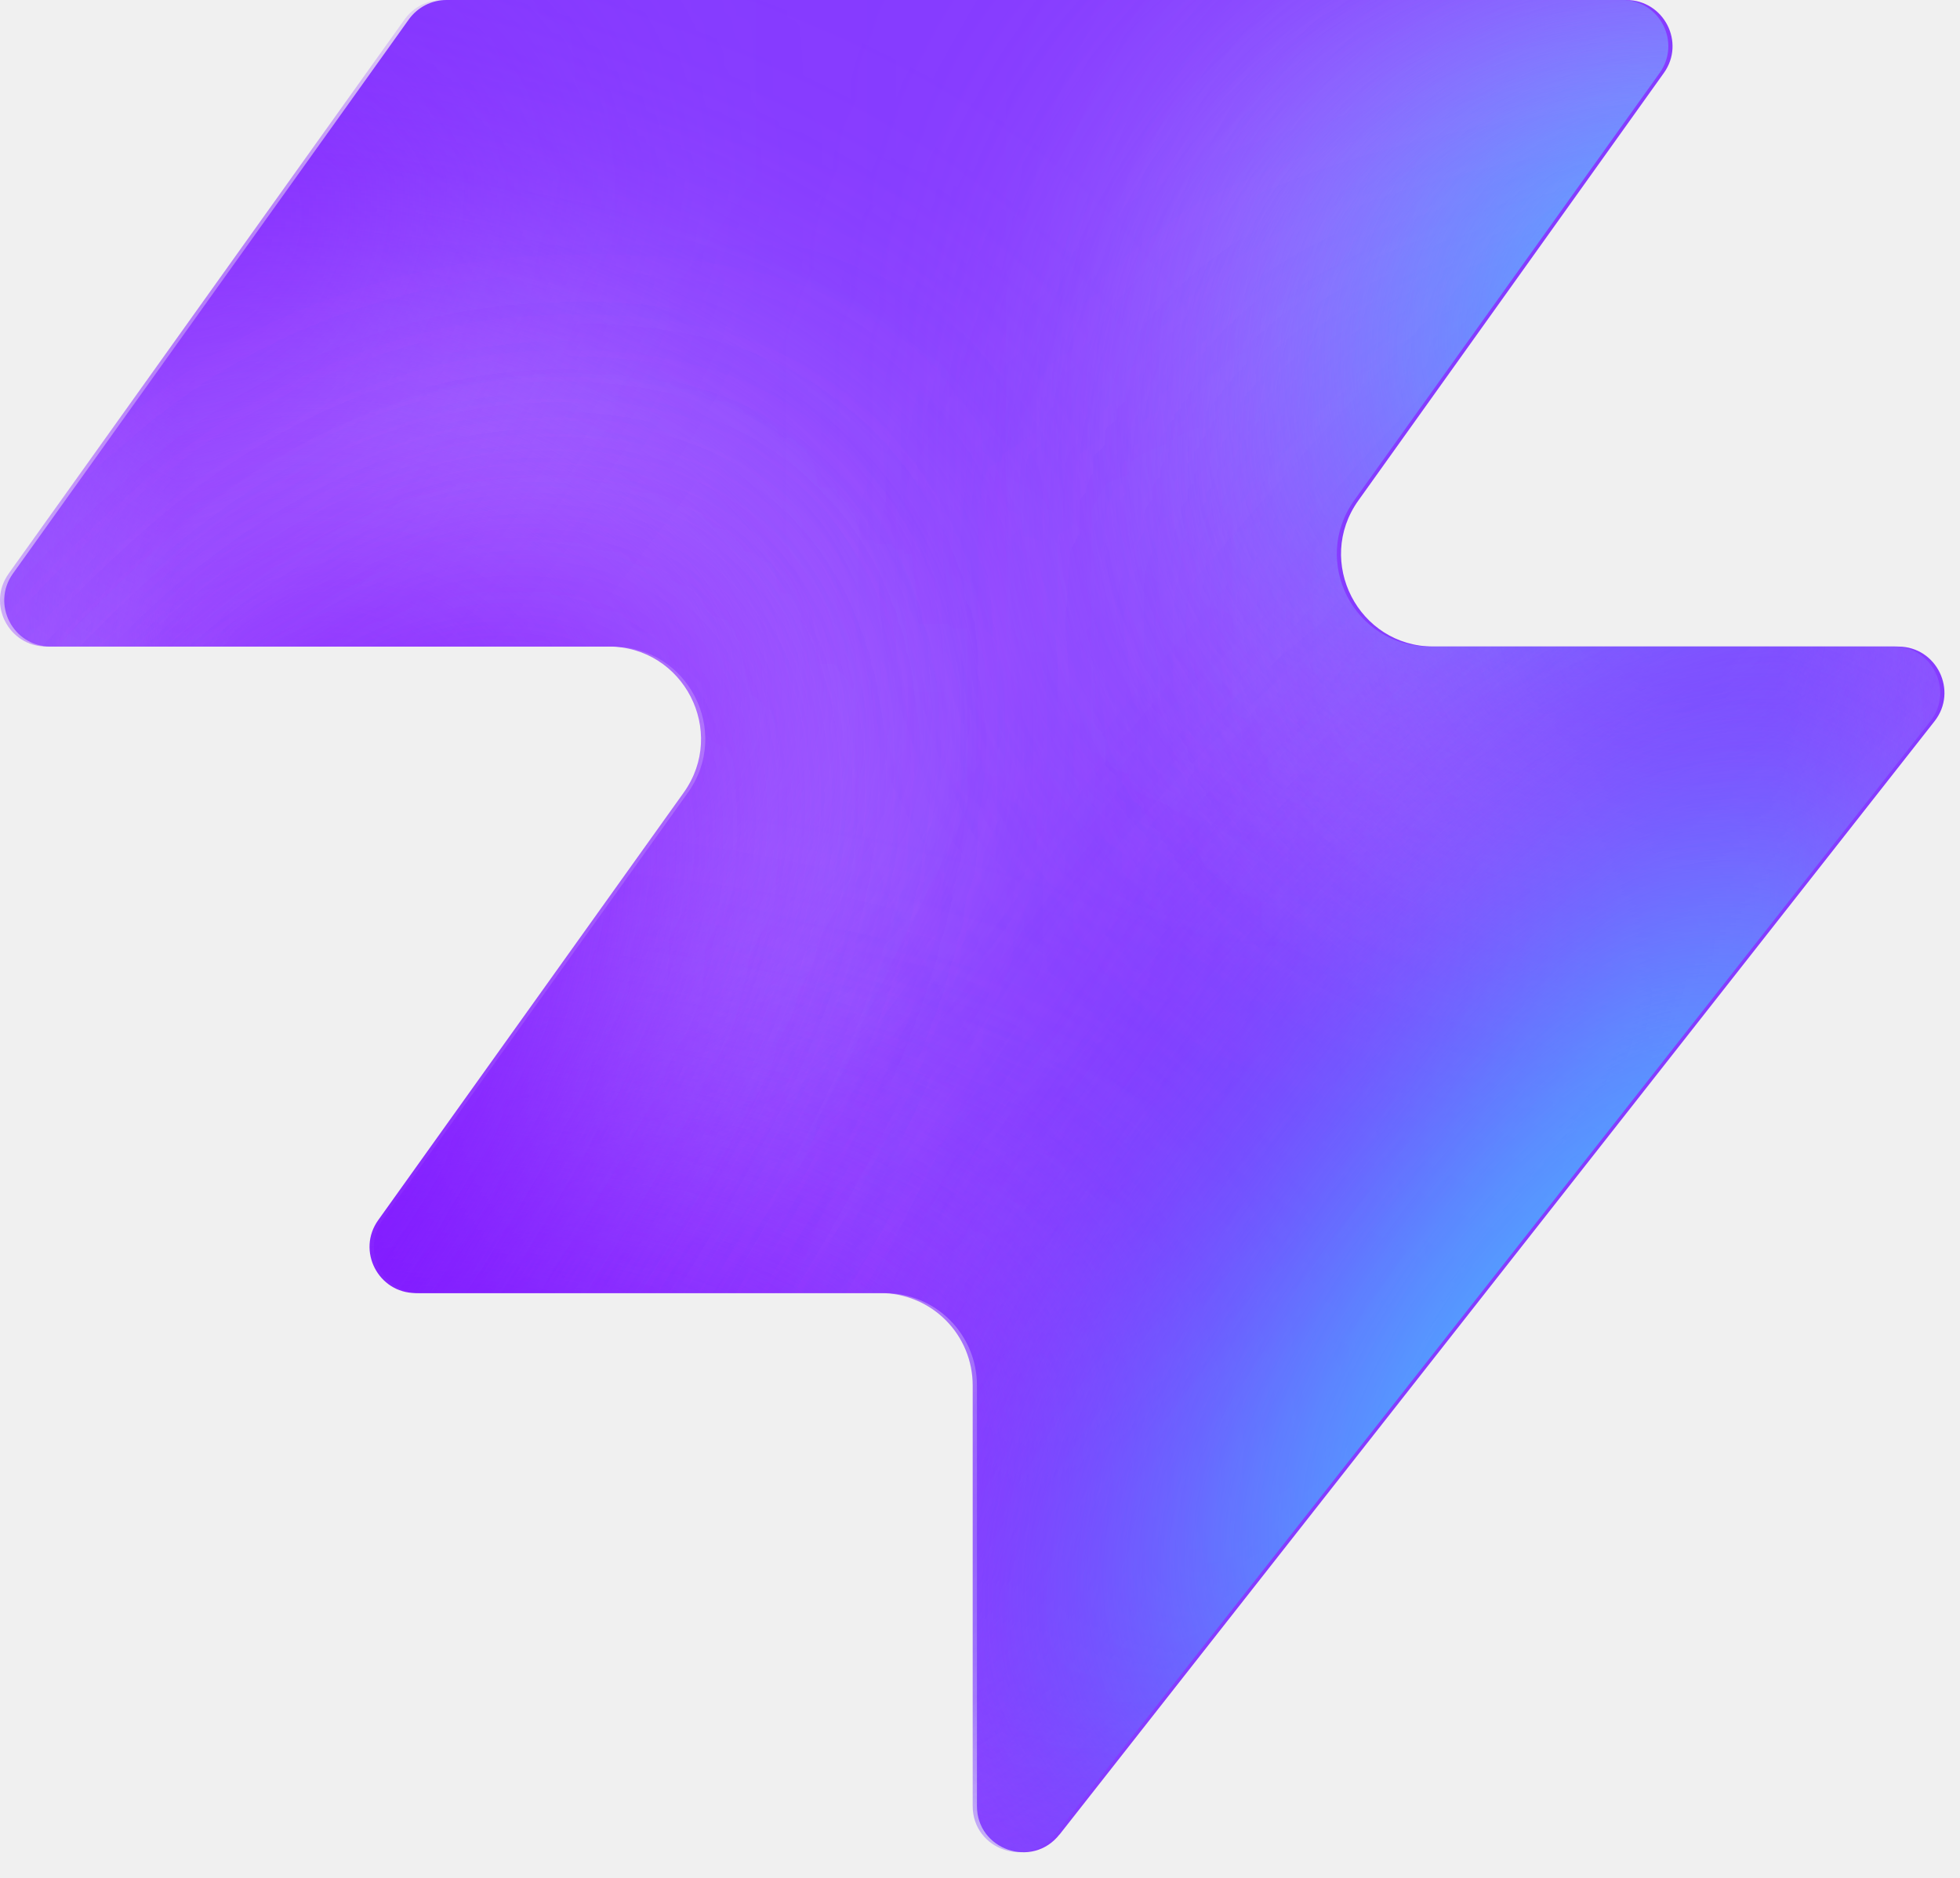
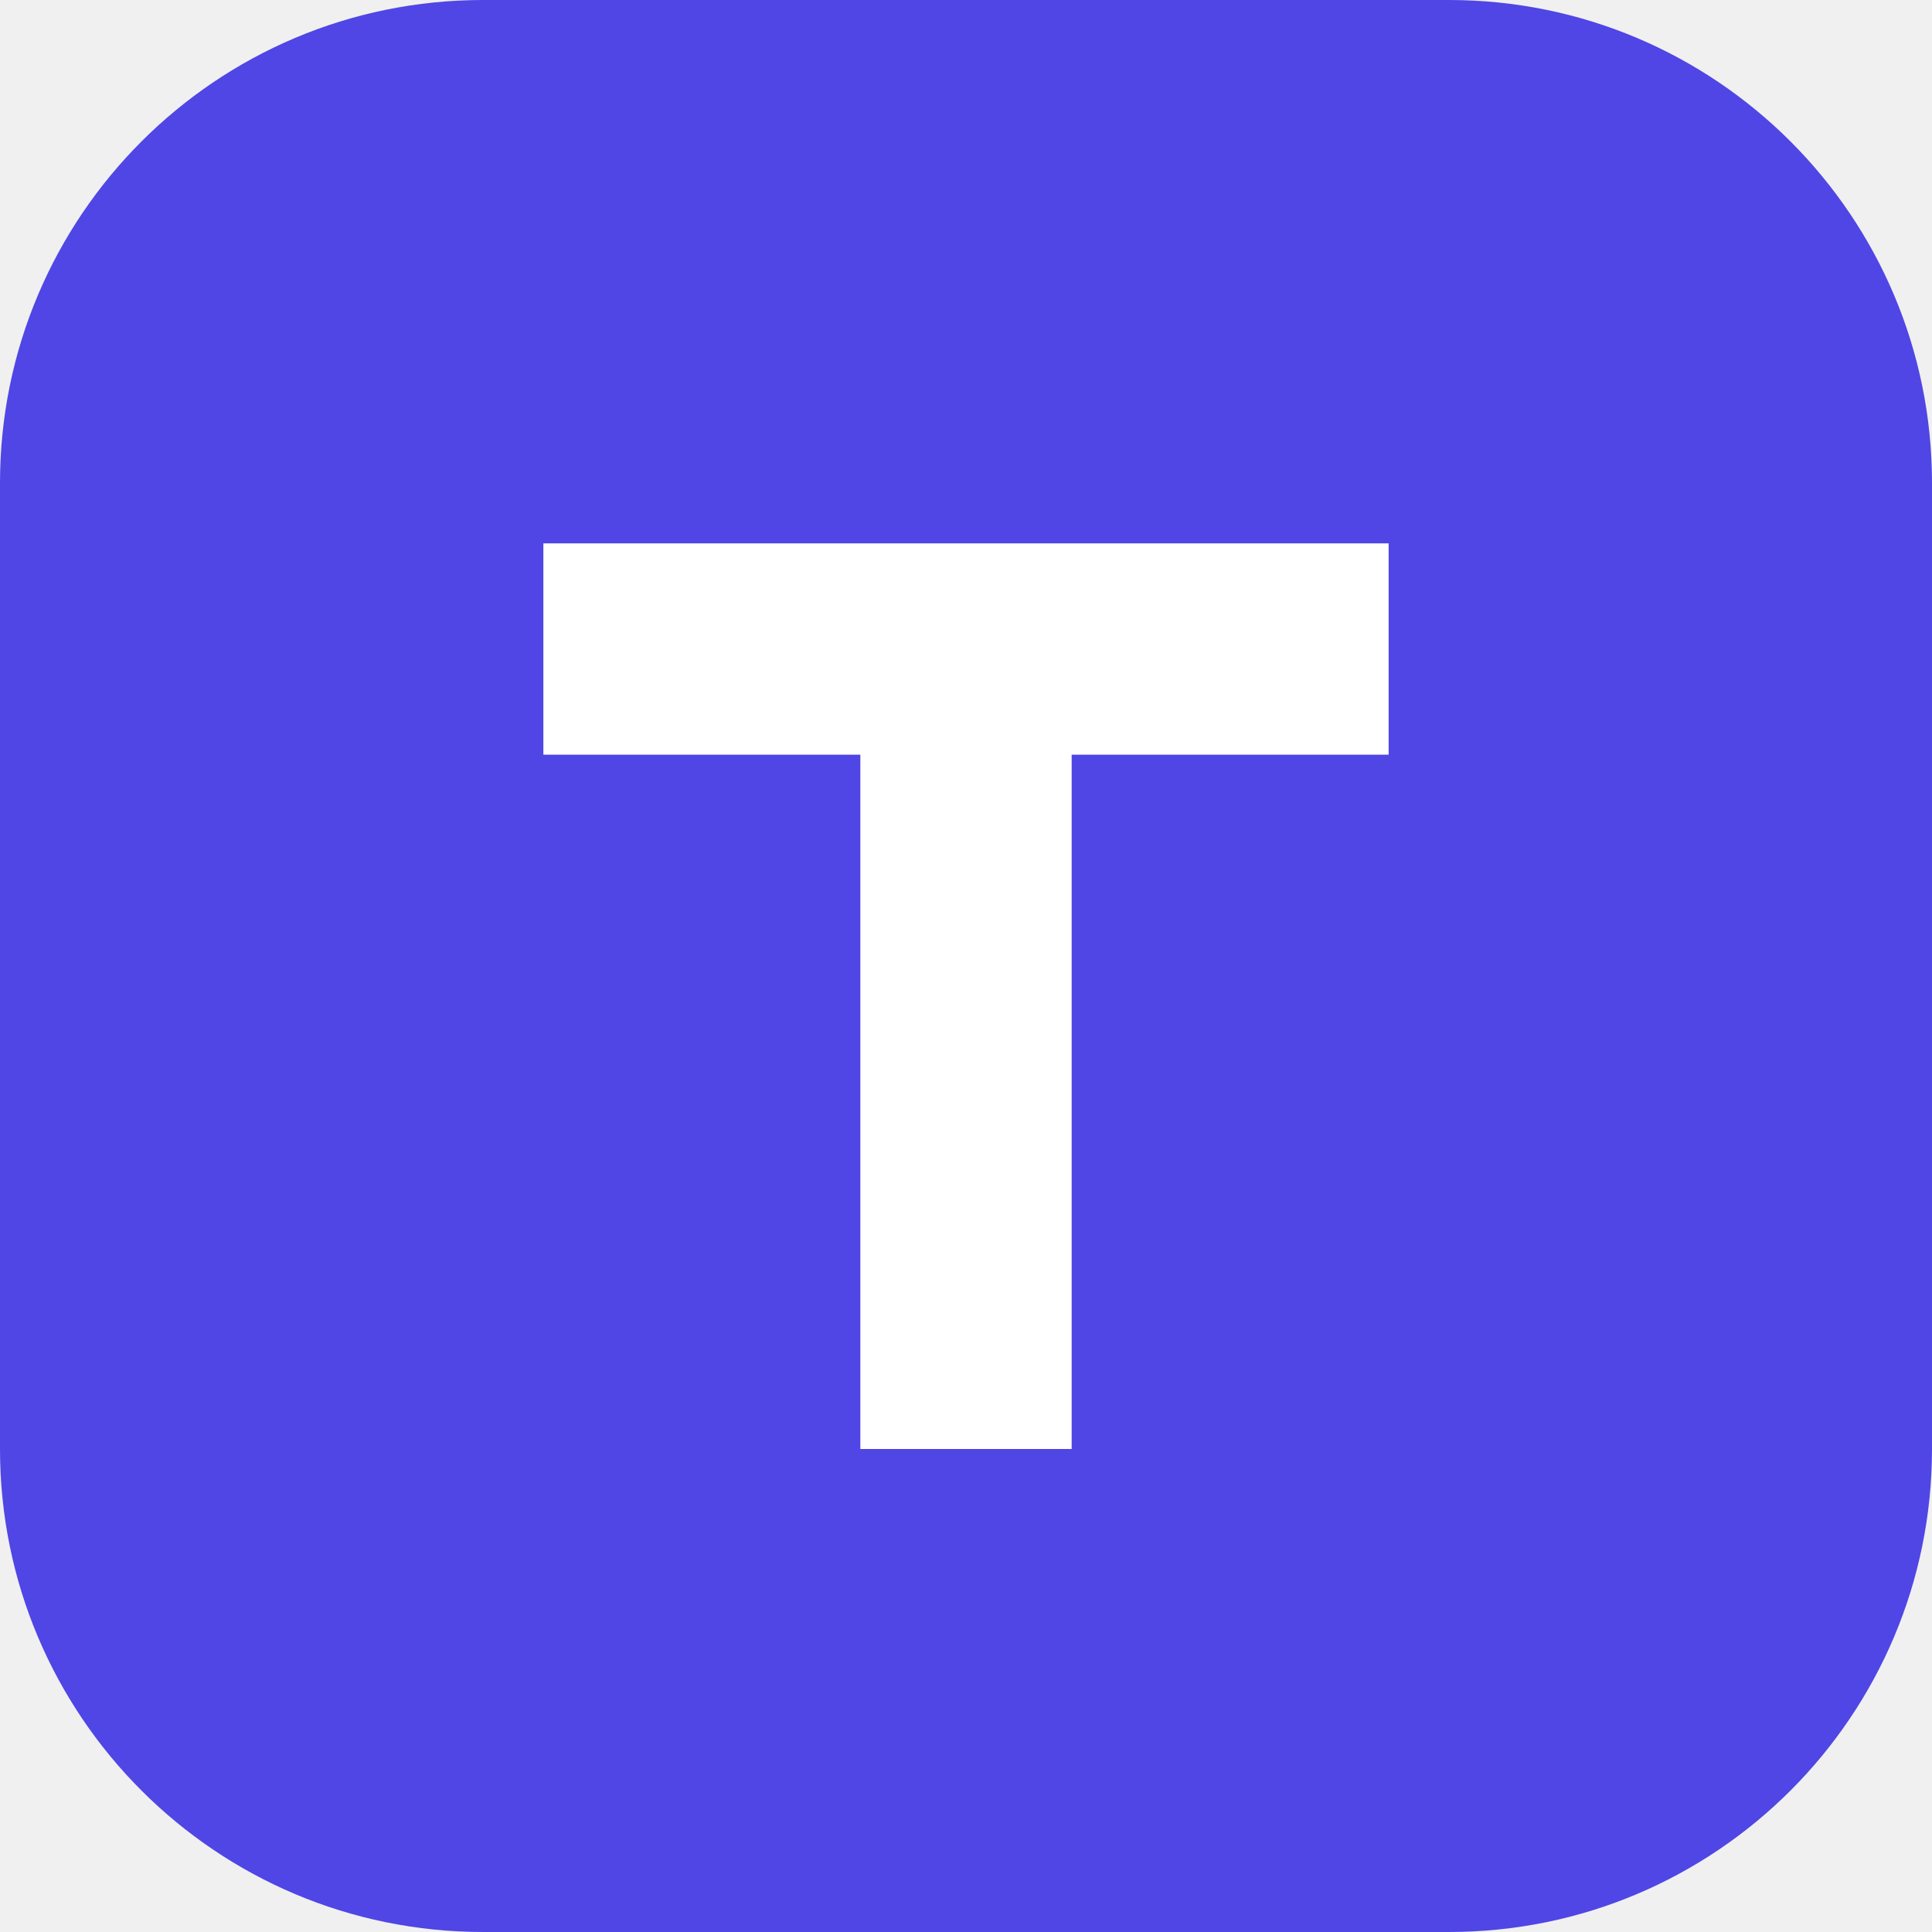
- <svg xmlns="http://www.w3.org/2000/svg" width="48" height="46" fill="none" viewBox="0 0 48 46">
-   <path fill="#863bff" d="M25.946 44.938c-.664.845-2.021.375-2.021-.698V33.937a2.26 2.26 0 0 0-2.262-2.262H10.287c-.92 0-1.456-1.04-.92-1.788l7.48-10.471c1.07-1.497 0-3.578-1.842-3.578H1.237c-.92 0-1.456-1.04-.92-1.788L10.013.474c.214-.297.556-.474.92-.474h28.894c.92 0 1.456 1.04.92 1.788l-7.48 10.471c-1.07 1.498 0 3.579 1.842 3.579h11.377c.943 0 1.473 1.088.89 1.83L25.947 44.94z" style="fill:#863bff;fill:color(display-p3 .525 .23 1);fill-opacity:1" />
-   <mask id="a" width="48" height="46" x="0" y="0" maskUnits="userSpaceOnUse" style="mask-type:alpha">
-     <path fill="#000" d="M25.842 44.938c-.664.844-2.021.375-2.021-.698V33.937a2.26 2.26 0 0 0-2.262-2.262H10.183c-.92 0-1.456-1.04-.92-1.788l7.48-10.471c1.07-1.498 0-3.579-1.842-3.579H1.133c-.92 0-1.456-1.04-.92-1.787L9.91.473c.214-.297.556-.474.92-.474h28.894c.92 0 1.456 1.04.92 1.788l-7.48 10.471c-1.07 1.498 0 3.578 1.842 3.578h11.377c.943 0 1.473 1.088.89 1.832L25.843 44.94z" style="fill:#000;fill-opacity:1" />
-   </mask>
-   <g mask="url(#a)">
-     <g filter="url(#b)">
-       <ellipse cx="5.508" cy="14.704" fill="#ede6ff" rx="5.508" ry="14.704" style="fill:#ede6ff;fill:color(display-p3 .927 .903 1);fill-opacity:1" transform="matrix(.00324 1 1 -.00324 -4.47 31.516)" />
-     </g>
-     <g filter="url(#c)">
-       <ellipse cx="10.399" cy="29.851" fill="#ede6ff" rx="10.399" ry="29.851" style="fill:#ede6ff;fill:color(display-p3 .927 .903 1);fill-opacity:1" transform="matrix(.00324 1 1 -.00324 -39.328 7.883)" />
-     </g>
-     <g filter="url(#d)">
-       <ellipse cx="5.508" cy="30.487" fill="#7e14ff" rx="5.508" ry="30.487" style="fill:#7e14ff;fill:color(display-p3 .492 .077 1);fill-opacity:1" transform="rotate(89.814 -25.913 -14.639)scale(1 -1)" />
-     </g>
-     <g filter="url(#e)">
-       <ellipse cx="5.508" cy="30.599" fill="#7e14ff" rx="5.508" ry="30.599" style="fill:#7e14ff;fill:color(display-p3 .492 .077 1);fill-opacity:1" transform="rotate(89.814 -32.644 -3.334)scale(1 -1)" />
-     </g>
-     <g filter="url(#f)">
-       <ellipse cx="5.508" cy="30.599" fill="#7e14ff" rx="5.508" ry="30.599" style="fill:#7e14ff;fill:color(display-p3 .492 .077 1);fill-opacity:1" transform="matrix(.00324 1 1 -.00324 -34.34 30.47)" />
-     </g>
-     <g filter="url(#g)">
-       <ellipse cx="14.072" cy="22.078" fill="#ede6ff" rx="14.072" ry="22.078" style="fill:#ede6ff;fill:color(display-p3 .927 .903 1);fill-opacity:1" transform="rotate(93.35 24.506 48.493)scale(-1 1)" />
-     </g>
-     <g filter="url(#h)">
-       <ellipse cx="3.47" cy="21.501" fill="#7e14ff" rx="3.47" ry="21.501" style="fill:#7e14ff;fill:color(display-p3 .492 .077 1);fill-opacity:1" transform="rotate(89.009 28.708 47.59)scale(-1 1)" />
-     </g>
-     <g filter="url(#i)">
-       <ellipse cx="3.47" cy="21.501" fill="#7e14ff" rx="3.47" ry="21.501" style="fill:#7e14ff;fill:color(display-p3 .492 .077 1);fill-opacity:1" transform="rotate(89.009 28.708 47.59)scale(-1 1)" />
-     </g>
-     <g filter="url(#j)">
-       <ellipse cx=".387" cy="8.972" fill="#7e14ff" rx="4.407" ry="29.108" style="fill:#7e14ff;fill:color(display-p3 .492 .077 1);fill-opacity:1" transform="rotate(39.51 .387 8.972)" />
-     </g>
-     <g filter="url(#k)">
-       <ellipse cx="47.523" cy="-6.092" fill="#7e14ff" rx="4.407" ry="29.108" style="fill:#7e14ff;fill:color(display-p3 .492 .077 1);fill-opacity:1" transform="rotate(37.892 47.523 -6.092)" />
-     </g>
-     <g filter="url(#l)">
-       <ellipse cx="41.412" cy="6.333" fill="#47bfff" rx="5.971" ry="9.665" style="fill:#47bfff;fill:color(display-p3 .28 .748 1);fill-opacity:1" transform="rotate(37.892 41.412 6.333)" />
-     </g>
-     <g filter="url(#m)">
-       <ellipse cx="-1.879" cy="38.332" fill="#7e14ff" rx="4.407" ry="29.108" style="fill:#7e14ff;fill:color(display-p3 .492 .077 1);fill-opacity:1" transform="rotate(37.892 -1.88 38.332)" />
-     </g>
-     <g filter="url(#n)">
-       <ellipse cx="-1.879" cy="38.332" fill="#7e14ff" rx="4.407" ry="29.108" style="fill:#7e14ff;fill:color(display-p3 .492 .077 1);fill-opacity:1" transform="rotate(37.892 -1.88 38.332)" />
-     </g>
-     <g filter="url(#o)">
-       <ellipse cx="35.651" cy="29.907" fill="#7e14ff" rx="4.407" ry="29.108" style="fill:#7e14ff;fill:color(display-p3 .492 .077 1);fill-opacity:1" transform="rotate(37.892 35.651 29.907)" />
-     </g>
-     <g filter="url(#p)">
-       <ellipse cx="38.418" cy="32.4" fill="#47bfff" rx="5.971" ry="15.297" style="fill:#47bfff;fill:color(display-p3 .28 .748 1);fill-opacity:1" transform="rotate(37.892 38.418 32.4)" />
-     </g>
-   </g>
-   <defs>
-     <filter id="b" width="60.045" height="41.654" x="-19.77" y="16.149" color-interpolation-filters="sRGB" filterUnits="userSpaceOnUse">
-       <feFlood flood-opacity="0" result="BackgroundImageFix" />
-       <feBlend in="SourceGraphic" in2="BackgroundImageFix" result="shape" />
-       <feGaussianBlur result="effect1_foregroundBlur_2002_17158" stdDeviation="7.659" />
-     </filter>
-     <filter id="c" width="90.34" height="51.437" x="-54.613" y="-7.533" color-interpolation-filters="sRGB" filterUnits="userSpaceOnUse">
-       <feFlood flood-opacity="0" result="BackgroundImageFix" />
-       <feBlend in="SourceGraphic" in2="BackgroundImageFix" result="shape" />
-       <feGaussianBlur result="effect1_foregroundBlur_2002_17158" stdDeviation="7.659" />
-     </filter>
-     <filter id="d" width="79.355" height="29.4" x="-49.64" y="2.03" color-interpolation-filters="sRGB" filterUnits="userSpaceOnUse">
-       <feFlood flood-opacity="0" result="BackgroundImageFix" />
-       <feBlend in="SourceGraphic" in2="BackgroundImageFix" result="shape" />
-       <feGaussianBlur result="effect1_foregroundBlur_2002_17158" stdDeviation="4.596" />
-     </filter>
-     <filter id="e" width="79.579" height="29.4" x="-45.045" y="20.029" color-interpolation-filters="sRGB" filterUnits="userSpaceOnUse">
-       <feFlood flood-opacity="0" result="BackgroundImageFix" />
-       <feBlend in="SourceGraphic" in2="BackgroundImageFix" result="shape" />
-       <feGaussianBlur result="effect1_foregroundBlur_2002_17158" stdDeviation="4.596" />
-     </filter>
-     <filter id="f" width="79.579" height="29.4" x="-43.513" y="21.178" color-interpolation-filters="sRGB" filterUnits="userSpaceOnUse">
-       <feFlood flood-opacity="0" result="BackgroundImageFix" />
-       <feBlend in="SourceGraphic" in2="BackgroundImageFix" result="shape" />
-       <feGaussianBlur result="effect1_foregroundBlur_2002_17158" stdDeviation="4.596" />
-     </filter>
-     <filter id="g" width="74.749" height="58.852" x="15.756" y="-17.901" color-interpolation-filters="sRGB" filterUnits="userSpaceOnUse">
-       <feFlood flood-opacity="0" result="BackgroundImageFix" />
-       <feBlend in="SourceGraphic" in2="BackgroundImageFix" result="shape" />
-       <feGaussianBlur result="effect1_foregroundBlur_2002_17158" stdDeviation="7.659" />
-     </filter>
-     <filter id="h" width="61.377" height="25.362" x="23.548" y="2.284" color-interpolation-filters="sRGB" filterUnits="userSpaceOnUse">
-       <feFlood flood-opacity="0" result="BackgroundImageFix" />
-       <feBlend in="SourceGraphic" in2="BackgroundImageFix" result="shape" />
-       <feGaussianBlur result="effect1_foregroundBlur_2002_17158" stdDeviation="4.596" />
-     </filter>
-     <filter id="i" width="61.377" height="25.362" x="23.548" y="2.284" color-interpolation-filters="sRGB" filterUnits="userSpaceOnUse">
-       <feFlood flood-opacity="0" result="BackgroundImageFix" />
-       <feBlend in="SourceGraphic" in2="BackgroundImageFix" result="shape" />
-       <feGaussianBlur result="effect1_foregroundBlur_2002_17158" stdDeviation="4.596" />
-     </filter>
-     <filter id="j" width="56.045" height="63.649" x="-27.636" y="-22.853" color-interpolation-filters="sRGB" filterUnits="userSpaceOnUse">
-       <feFlood flood-opacity="0" result="BackgroundImageFix" />
-       <feBlend in="SourceGraphic" in2="BackgroundImageFix" result="shape" />
-       <feGaussianBlur result="effect1_foregroundBlur_2002_17158" stdDeviation="4.596" />
-     </filter>
-     <filter id="k" width="54.814" height="64.646" x="20.116" y="-38.415" color-interpolation-filters="sRGB" filterUnits="userSpaceOnUse">
-       <feFlood flood-opacity="0" result="BackgroundImageFix" />
-       <feBlend in="SourceGraphic" in2="BackgroundImageFix" result="shape" />
-       <feGaussianBlur result="effect1_foregroundBlur_2002_17158" stdDeviation="4.596" />
-     </filter>
-     <filter id="l" width="33.541" height="35.313" x="24.641" y="-11.323" color-interpolation-filters="sRGB" filterUnits="userSpaceOnUse">
-       <feFlood flood-opacity="0" result="BackgroundImageFix" />
-       <feBlend in="SourceGraphic" in2="BackgroundImageFix" result="shape" />
-       <feGaussianBlur result="effect1_foregroundBlur_2002_17158" stdDeviation="4.596" />
-     </filter>
-     <filter id="m" width="54.814" height="64.646" x="-29.286" y="6.009" color-interpolation-filters="sRGB" filterUnits="userSpaceOnUse">
-       <feFlood flood-opacity="0" result="BackgroundImageFix" />
-       <feBlend in="SourceGraphic" in2="BackgroundImageFix" result="shape" />
-       <feGaussianBlur result="effect1_foregroundBlur_2002_17158" stdDeviation="4.596" />
-     </filter>
-     <filter id="n" width="54.814" height="64.646" x="-29.286" y="6.009" color-interpolation-filters="sRGB" filterUnits="userSpaceOnUse">
-       <feFlood flood-opacity="0" result="BackgroundImageFix" />
-       <feBlend in="SourceGraphic" in2="BackgroundImageFix" result="shape" />
-       <feGaussianBlur result="effect1_foregroundBlur_2002_17158" stdDeviation="4.596" />
-     </filter>
-     <filter id="o" width="54.814" height="64.646" x="8.244" y="-2.416" color-interpolation-filters="sRGB" filterUnits="userSpaceOnUse">
-       <feFlood flood-opacity="0" result="BackgroundImageFix" />
-       <feBlend in="SourceGraphic" in2="BackgroundImageFix" result="shape" />
-       <feGaussianBlur result="effect1_foregroundBlur_2002_17158" stdDeviation="4.596" />
-     </filter>
-     <filter id="p" width="39.409" height="43.623" x="18.713" y="10.588" color-interpolation-filters="sRGB" filterUnits="userSpaceOnUse">
-       <feFlood flood-opacity="0" result="BackgroundImageFix" />
-       <feBlend in="SourceGraphic" in2="BackgroundImageFix" result="shape" />
-       <feGaussianBlur result="effect1_foregroundBlur_2002_17158" stdDeviation="4.596" />
-     </filter>
-   </defs>
+ <svg xmlns="http://www.w3.org/2000/svg" width="32" height="32" viewBox="0 0 32 32">
+   <rect width="32" height="32" rx="8" fill="#4f46e5" />
+   <path fill="#fff" d="M9 9h14v3.5h-5.25V24h-3.5V12.5H9z" />
</svg>
